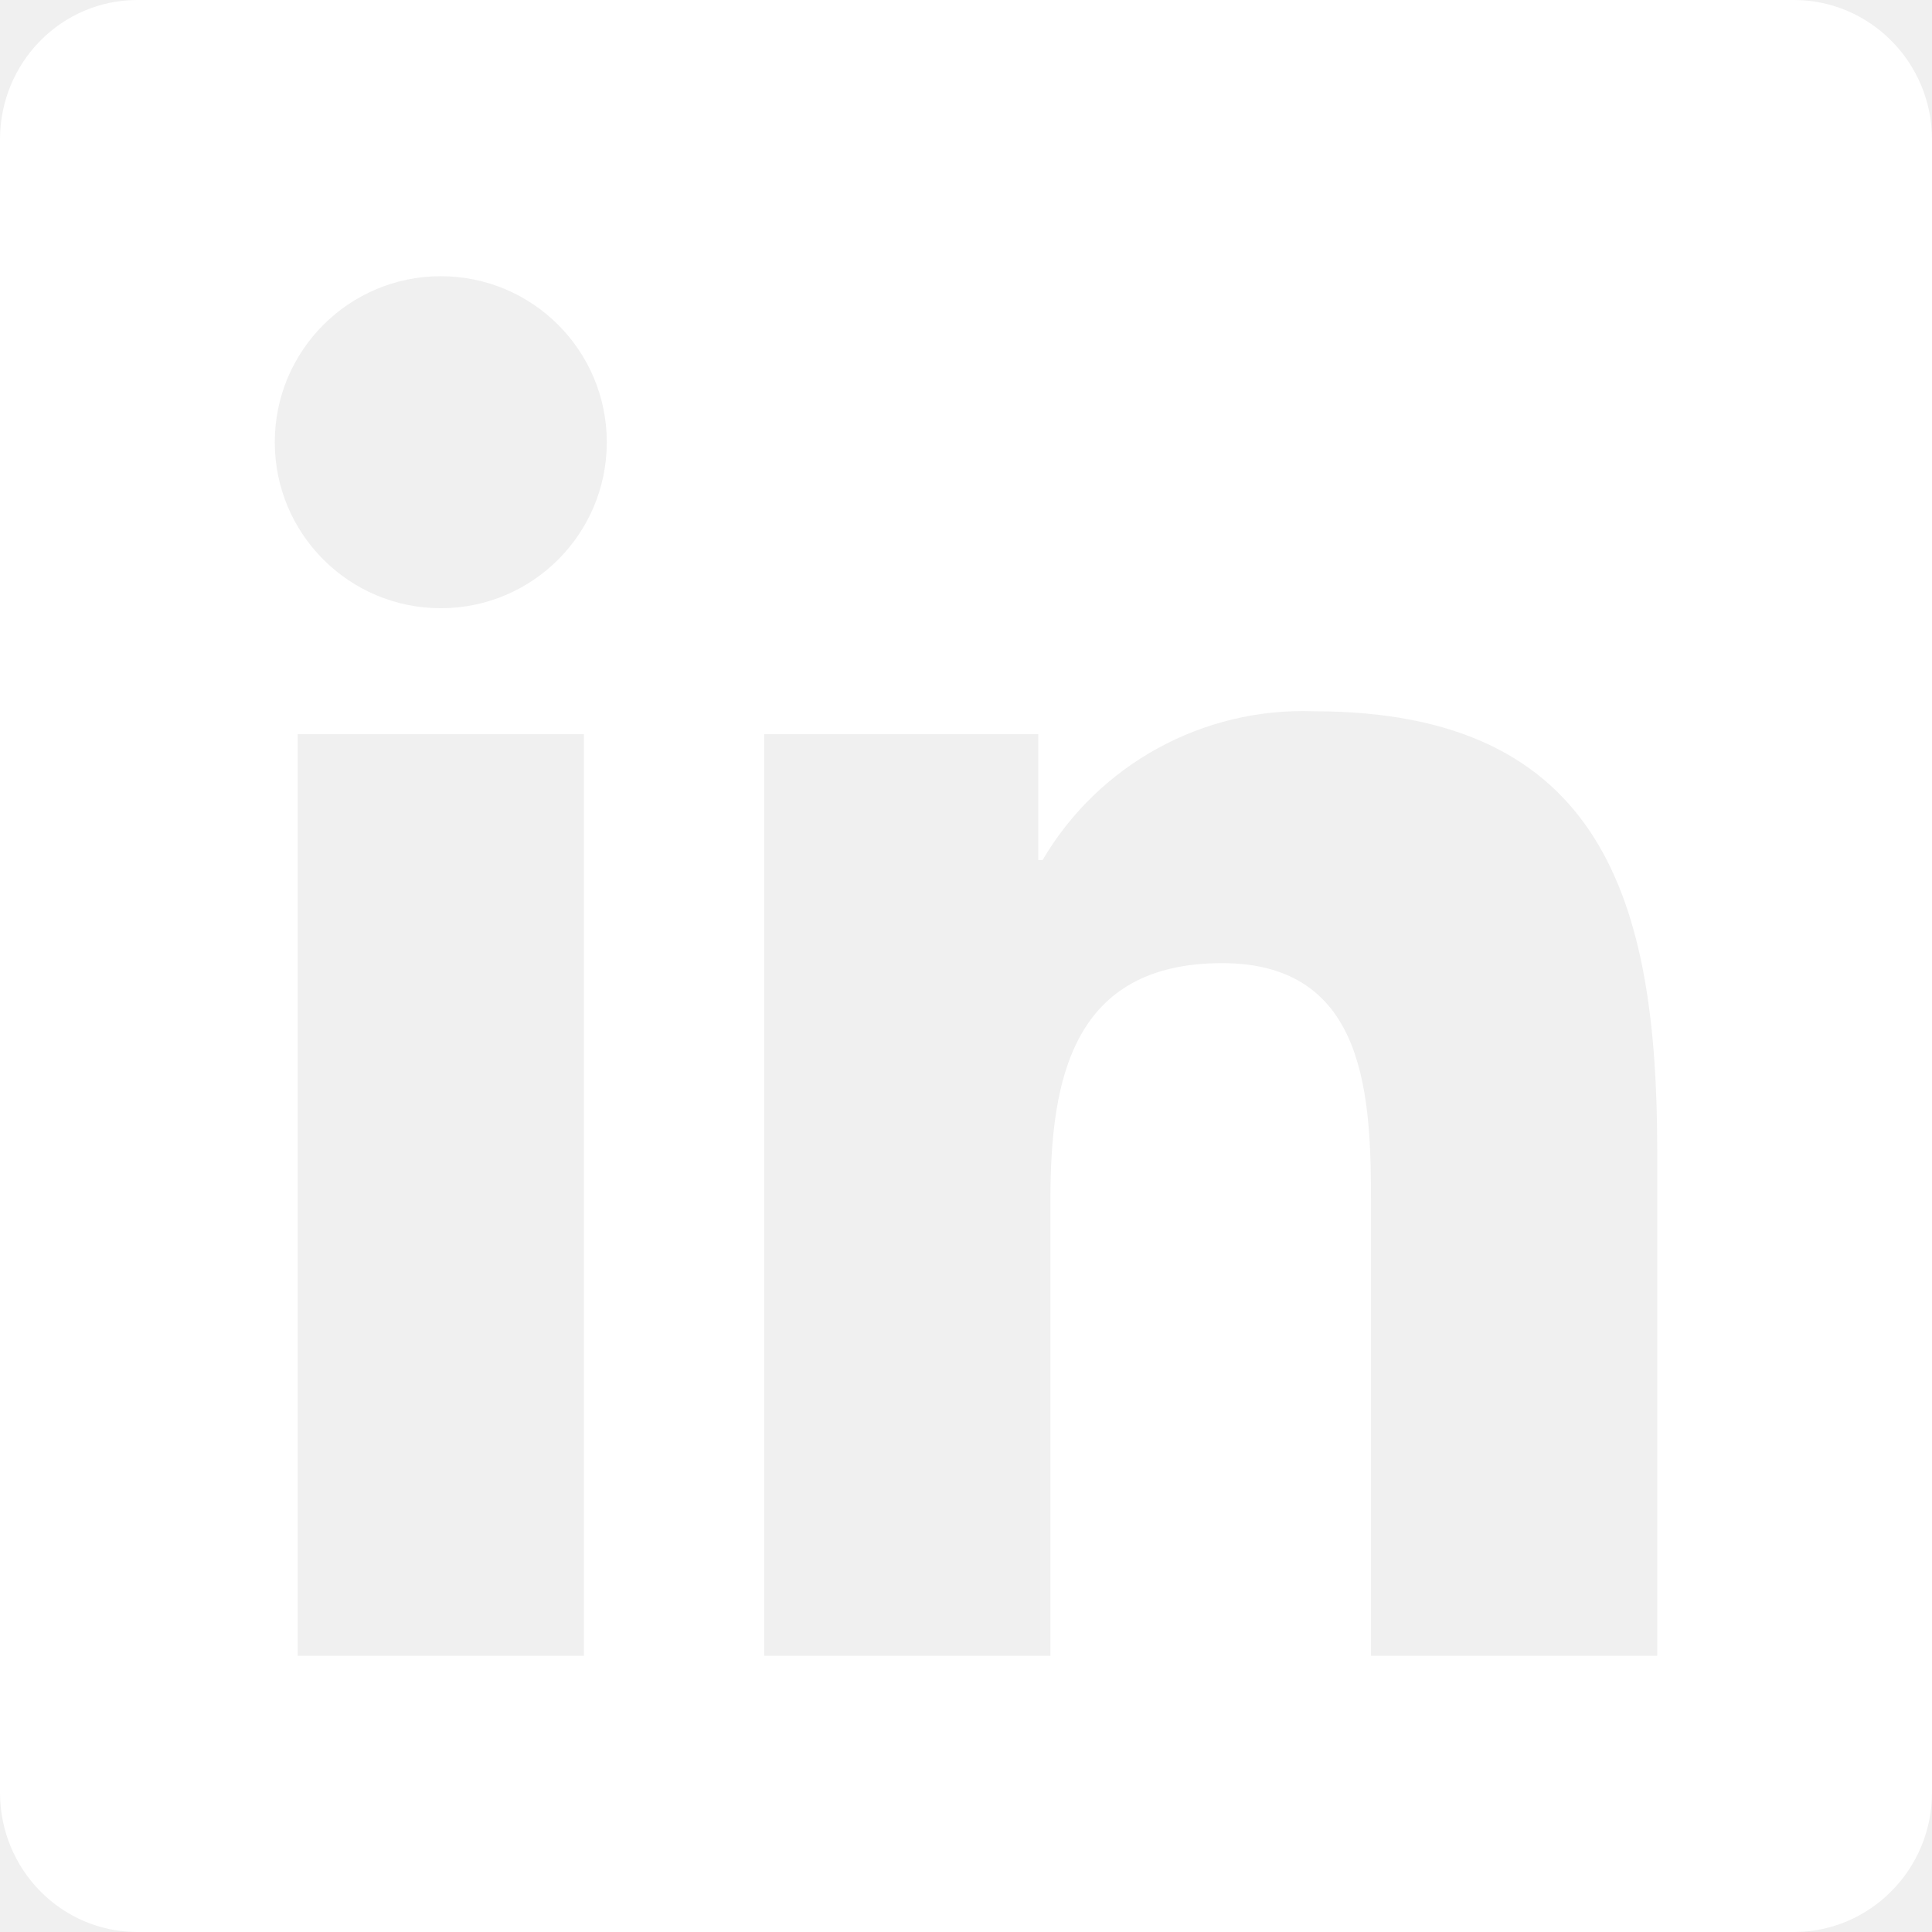
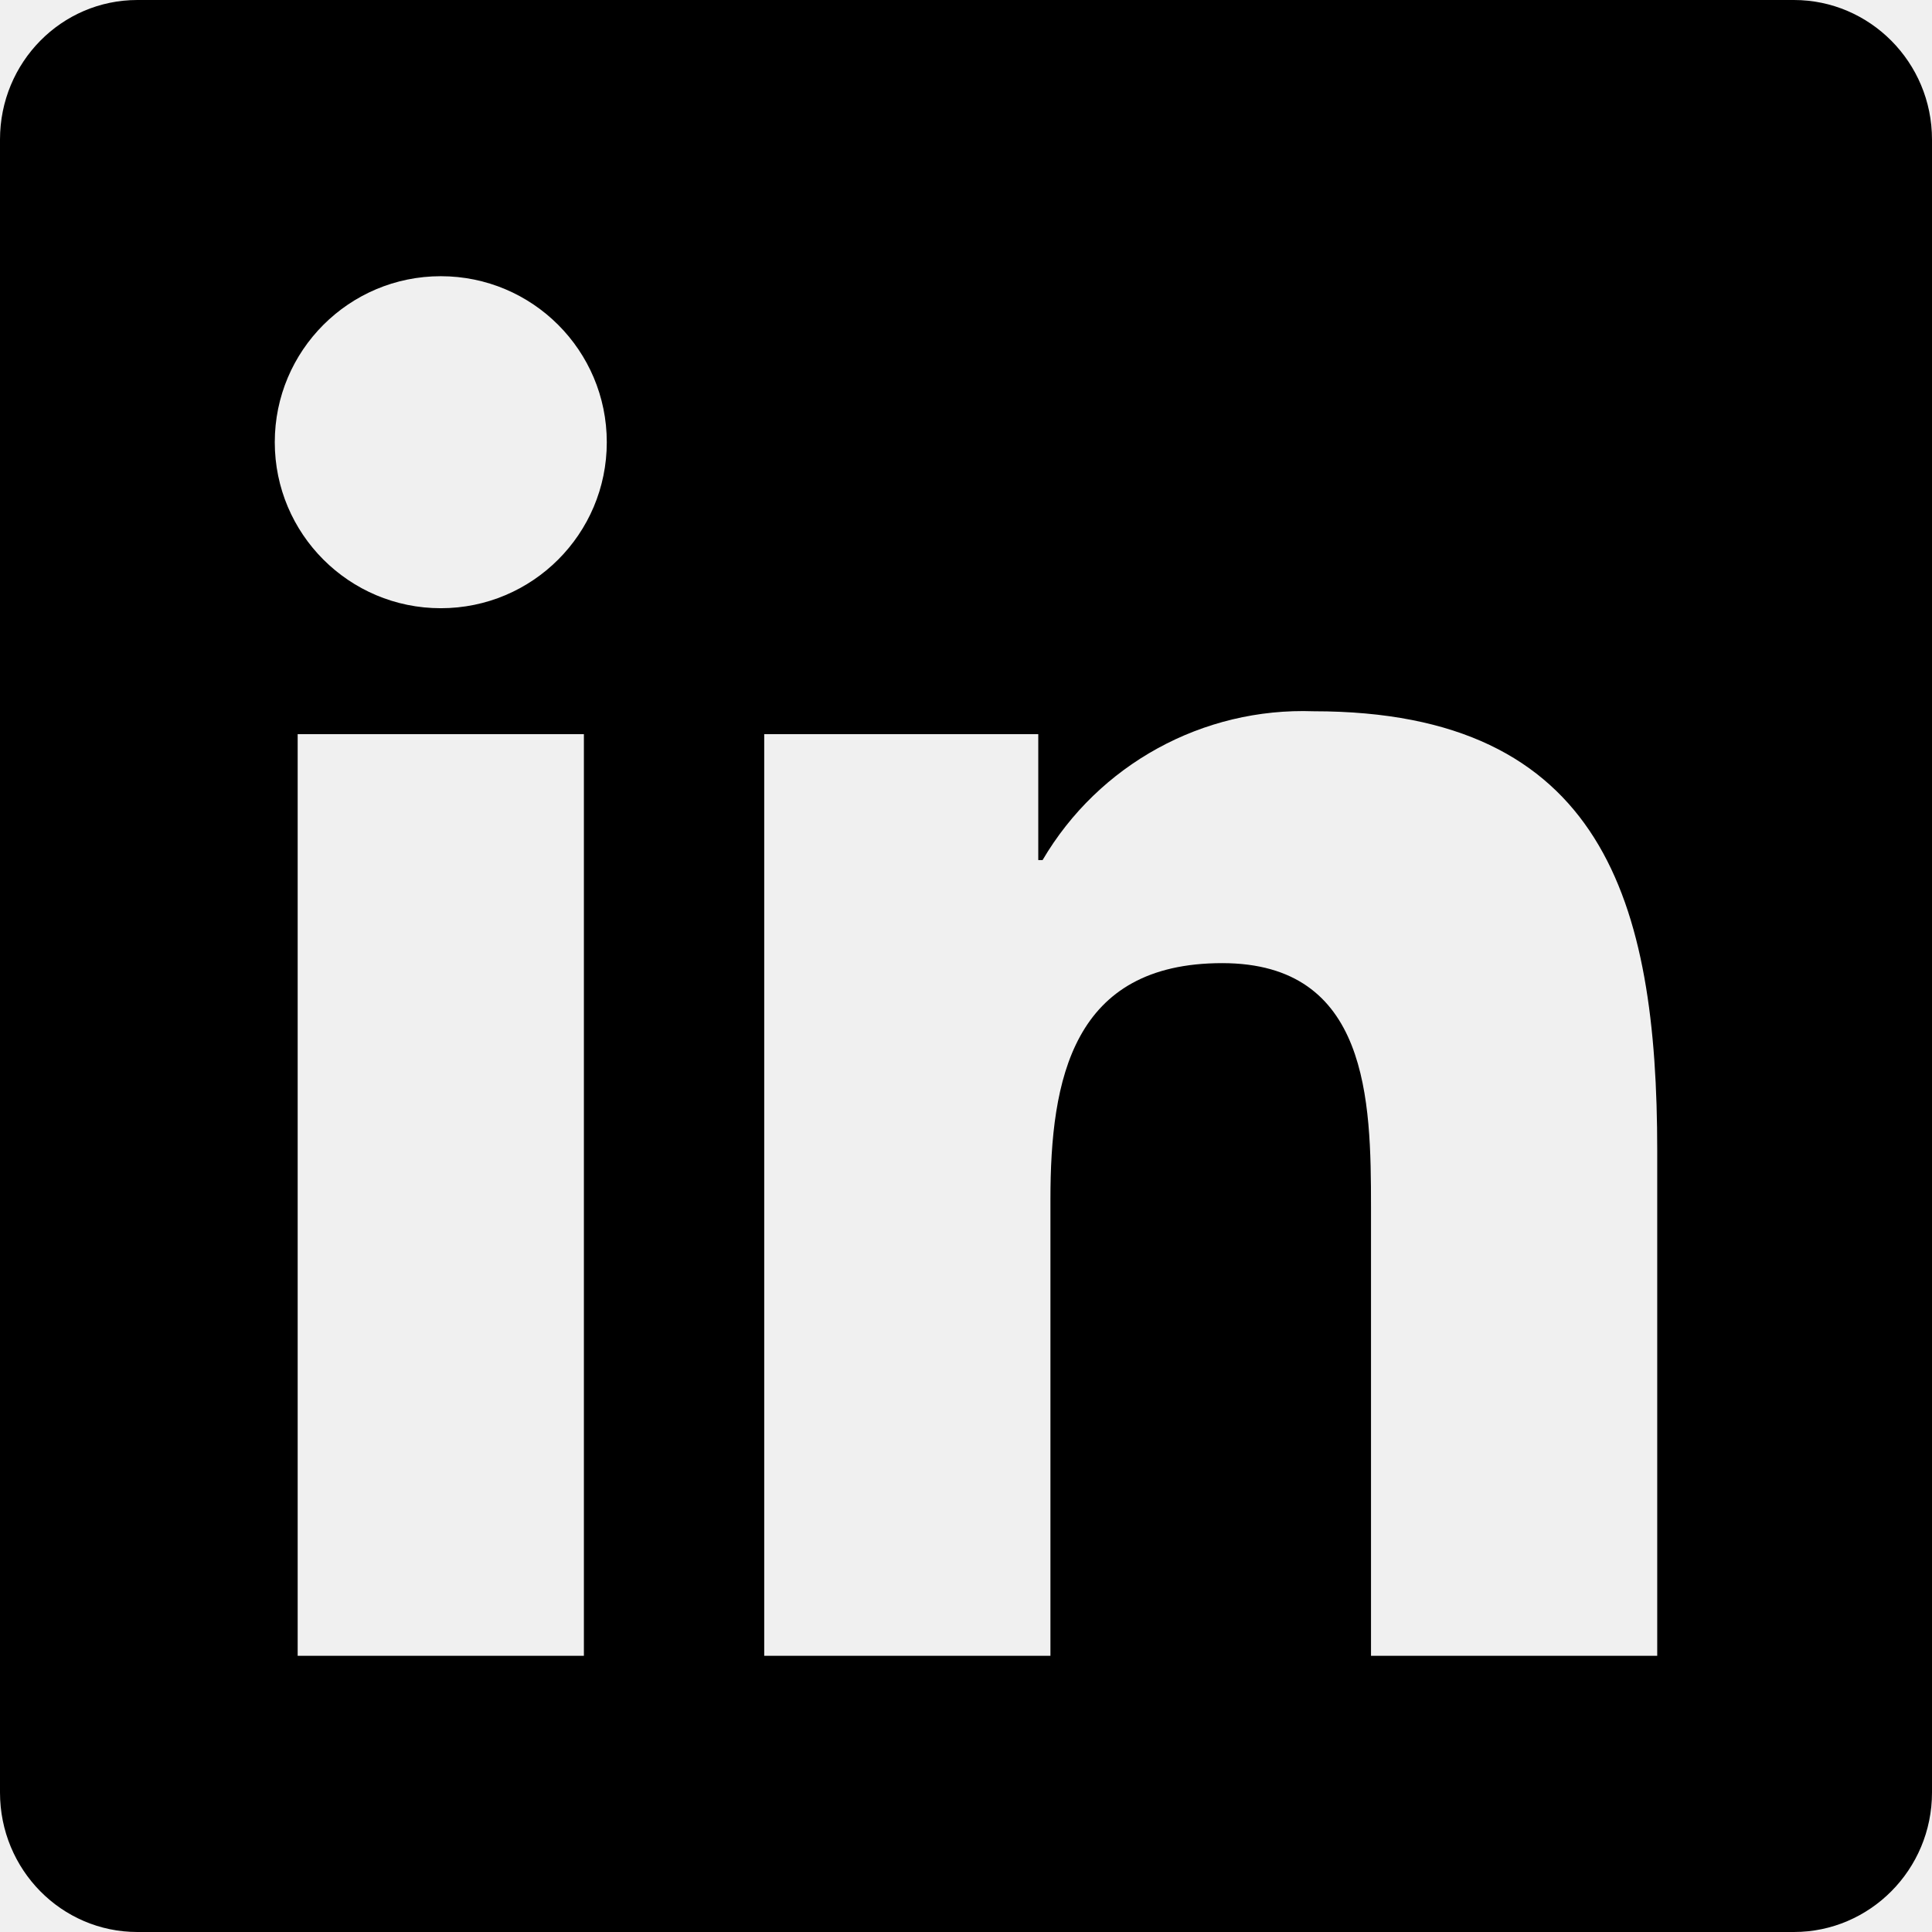
- <svg xmlns="http://www.w3.org/2000/svg" width="27" height="27" fill="none">
+ <svg xmlns="http://www.w3.org/2000/svg" width="27" height="27" fill="none" class="social-icon">
  <g clip-path="url(#a)">
-     <path fill="#fff" d="M25.07 0H1.92C.86 0 0 .87 0 1.95v23.1C0 26.13.86 27 1.92 27h23.15c1.06 0 1.93-.87 1.93-1.95V1.95C27 .87 26.13 0 25.07 0ZM8.16 23.14h-4V10.26h4v12.88Zm-2-14.64a2.32 2.32 0 1 1 0-4.64 2.32 2.32 0 0 1 0 4.64Zm17 14.64h-4v-6.27c0-1.49-.03-3.41-2.08-3.41-2.09 0-2.4 1.62-2.4 3.3v6.38h-4V10.26h3.83v1.76h.06a4.22 4.22 0 0 1 3.79-2.08c4.05 0 4.8 2.67 4.8 6.14v7.06Z" />
+     <path fill="currentColor" d="M25.07 0H1.92C.86 0 0 .87 0 1.95v23.1C0 26.13.86 27 1.92 27h23.15c1.06 0 1.93-.87 1.93-1.95V1.95C27 .87 26.13 0 25.07 0ZM8.16 23.14h-4V10.26h4v12.88Zm-2-14.64a2.32 2.32 0 1 1 0-4.64 2.32 2.32 0 0 1 0 4.64Zm17 14.64h-4v-6.27c0-1.49-.03-3.41-2.08-3.41-2.09 0-2.4 1.62-2.4 3.3v6.38h-4V10.26h3.83v1.76h.06a4.22 4.22 0 0 1 3.79-2.08c4.05 0 4.8 2.67 4.8 6.14v7.06Z" />
  </g>
  <defs>
    <clipPath id="a">
-       <path fill="#fff" d="M0 0h27v27H0z" />
+       <path fill="currentColor" d="M0 0h27v27H0z" />
    </clipPath>
  </defs>
</svg>
